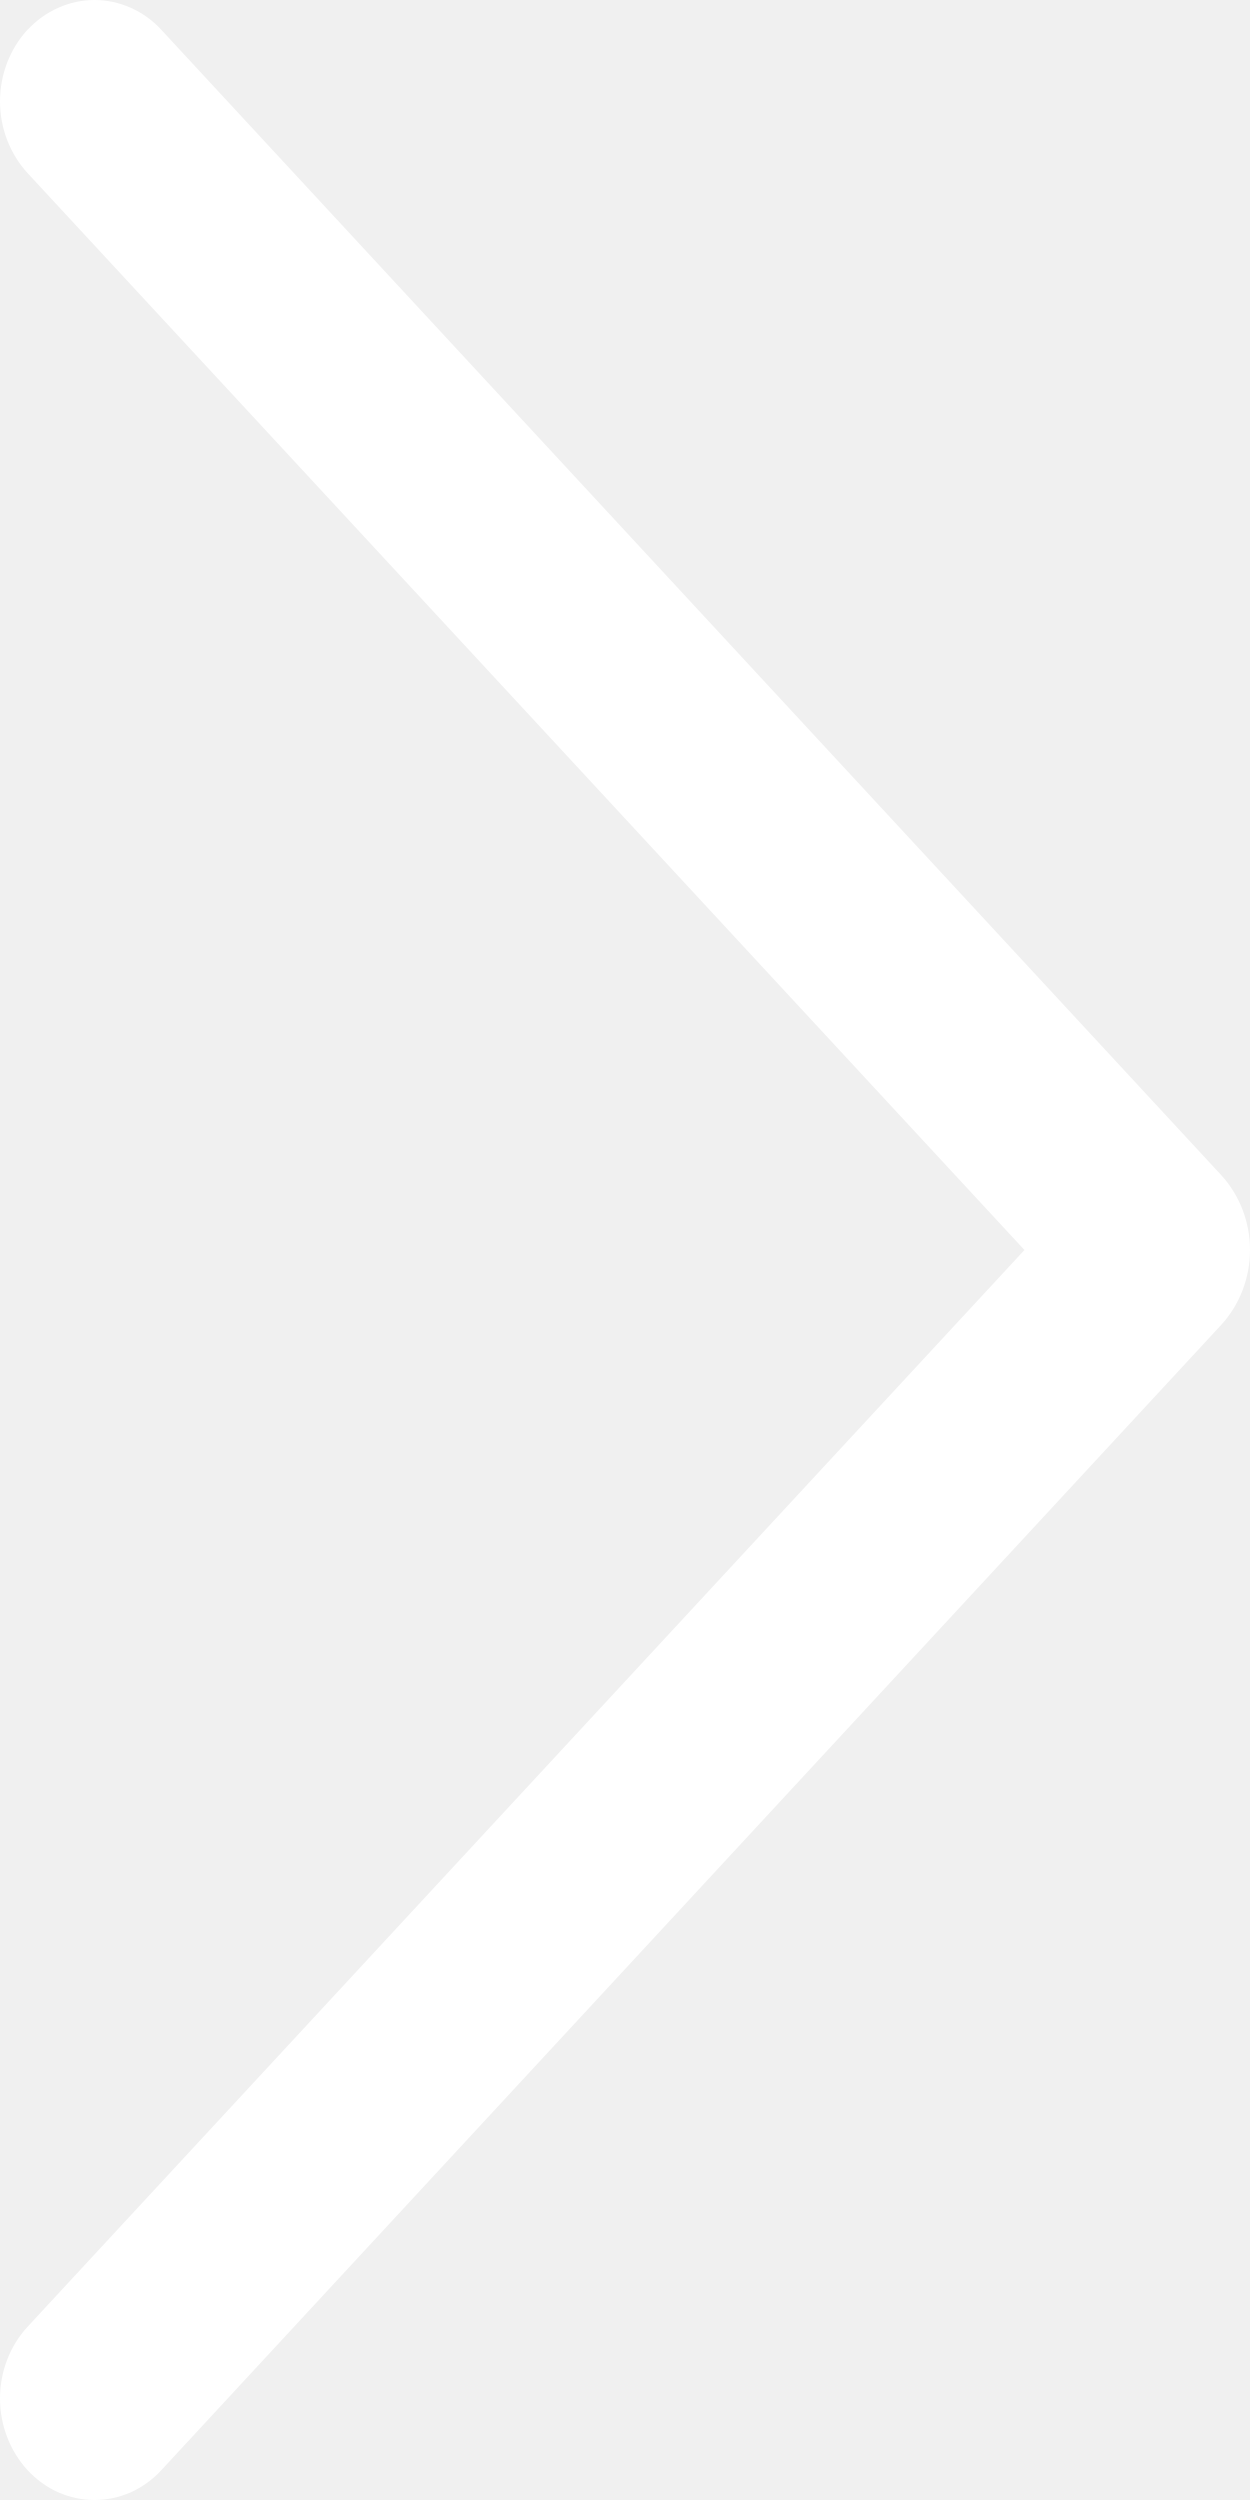
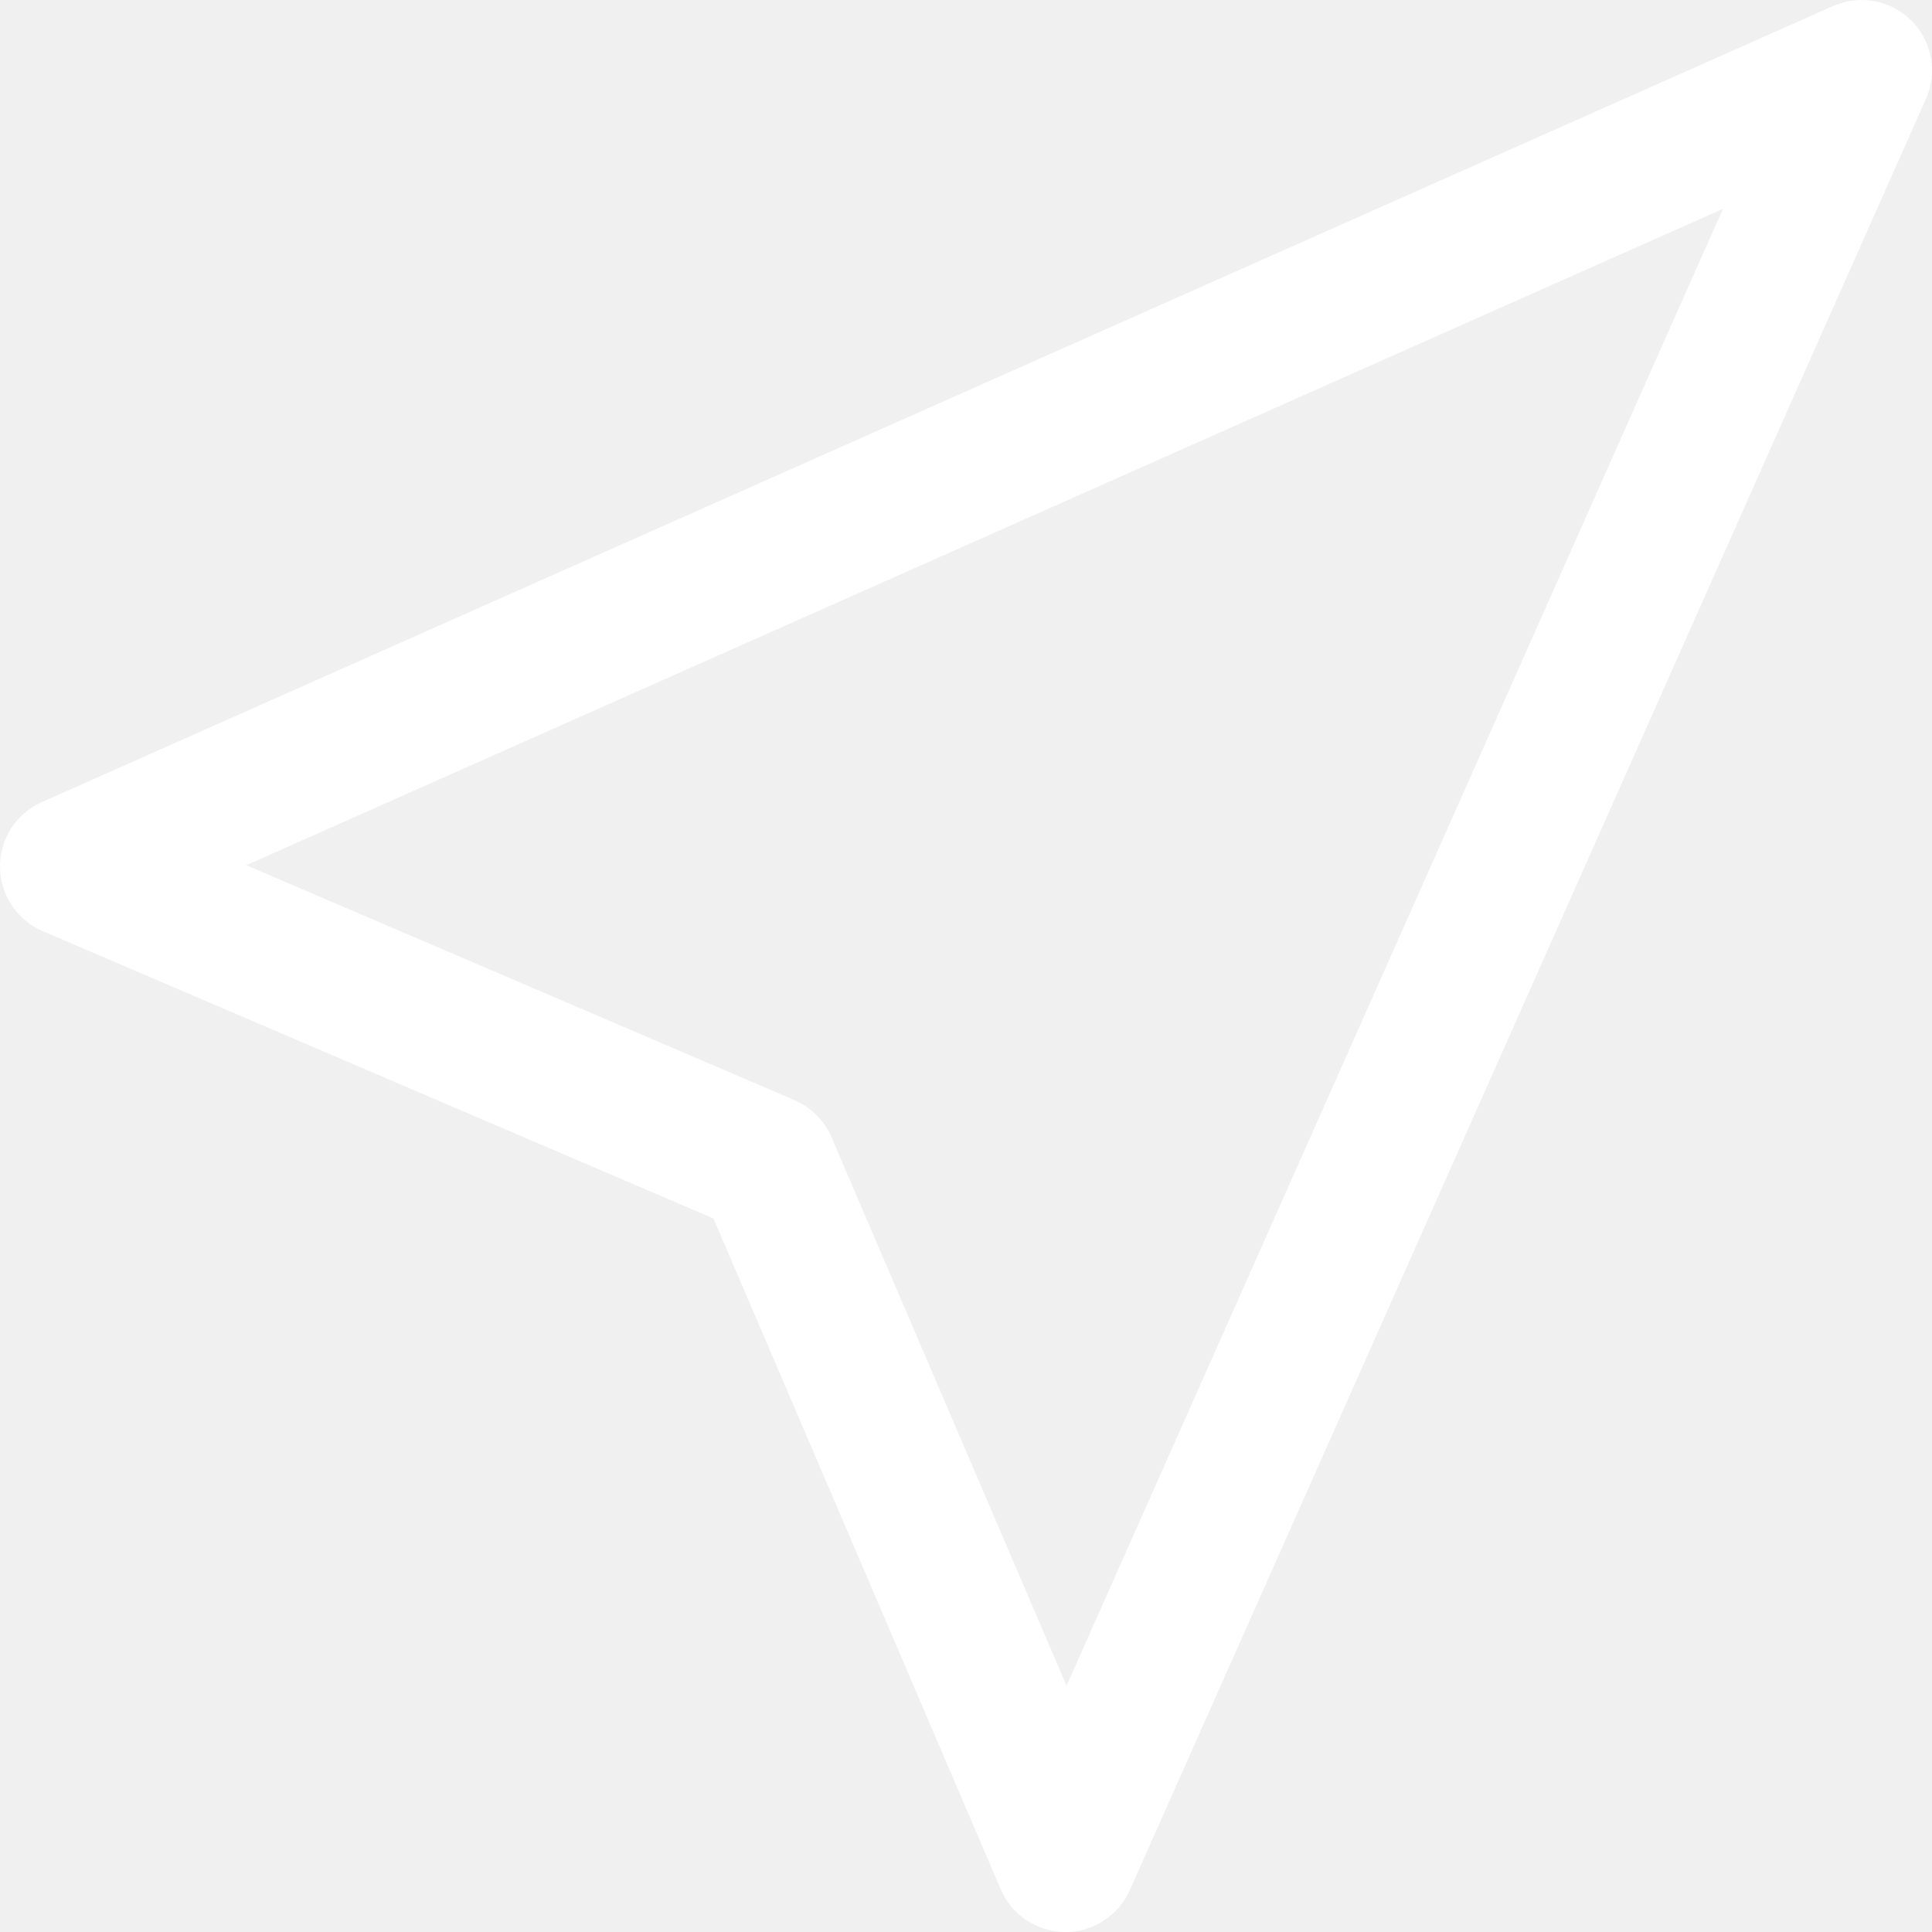
- <svg xmlns="http://www.w3.org/2000/svg" width="9" height="18" viewBox="0 0 9 18" fill="none">
-   <path d="M0.2 0.212C0.072 0.35 0 0.536 0 0.73C0 0.923 0.072 1.109 0.2 1.248L7.376 9L0.2 16.751C0.072 16.889 0 17.075 0 17.269C0 17.462 0.072 17.648 0.2 17.787C0.263 17.854 0.337 17.908 0.42 17.945C0.502 17.981 0.591 18 0.68 18C0.77 18 0.858 17.981 0.941 17.945C1.023 17.908 1.098 17.854 1.16 17.787L8.791 9.541C8.925 9.396 9 9.202 9 9C9 8.798 8.925 8.604 8.791 8.459L1.16 0.213C1.098 0.146 1.023 0.092 0.941 0.056C0.858 0.019 0.77 0 0.68 0C0.591 0 0.502 0.019 0.42 0.056C0.337 0.092 0.263 0.146 0.2 0.213V0.212Z" fill="white" />
+ <svg xmlns="http://www.w3.org/2000/svg" width="100" height="100" viewBox="0 0 100 100" fill="none">
+   <path d="M98.934 1.064C99.455 1.585 99.805 2.251 99.939 2.976C100.073 3.7 99.984 4.448 99.684 5.121L58.476 97.836C58.188 98.484 57.717 99.034 57.121 99.419C56.524 99.803 55.829 100.005 55.119 100C54.41 99.995 53.717 99.782 53.127 99.388C52.537 98.995 52.074 98.438 51.796 97.785L36.928 63.068L2.203 48.193C1.553 47.913 0.998 47.45 0.607 46.86C0.216 46.27 0.005 45.579 7.81652e-05 44.871C-0.005 44.163 0.197 43.469 0.581 42.874C0.964 42.279 1.513 41.809 2.159 41.521L94.877 0.313C95.549 0.015 96.295 -0.073 97.018 0.061C97.741 0.195 98.406 0.544 98.927 1.064H98.934ZM12.744 44.784L41.132 56.949C41.99 57.319 42.673 58.005 43.04 58.865L55.205 87.252L89.18 10.81L12.744 44.784Z" fill="white" />
</svg>
